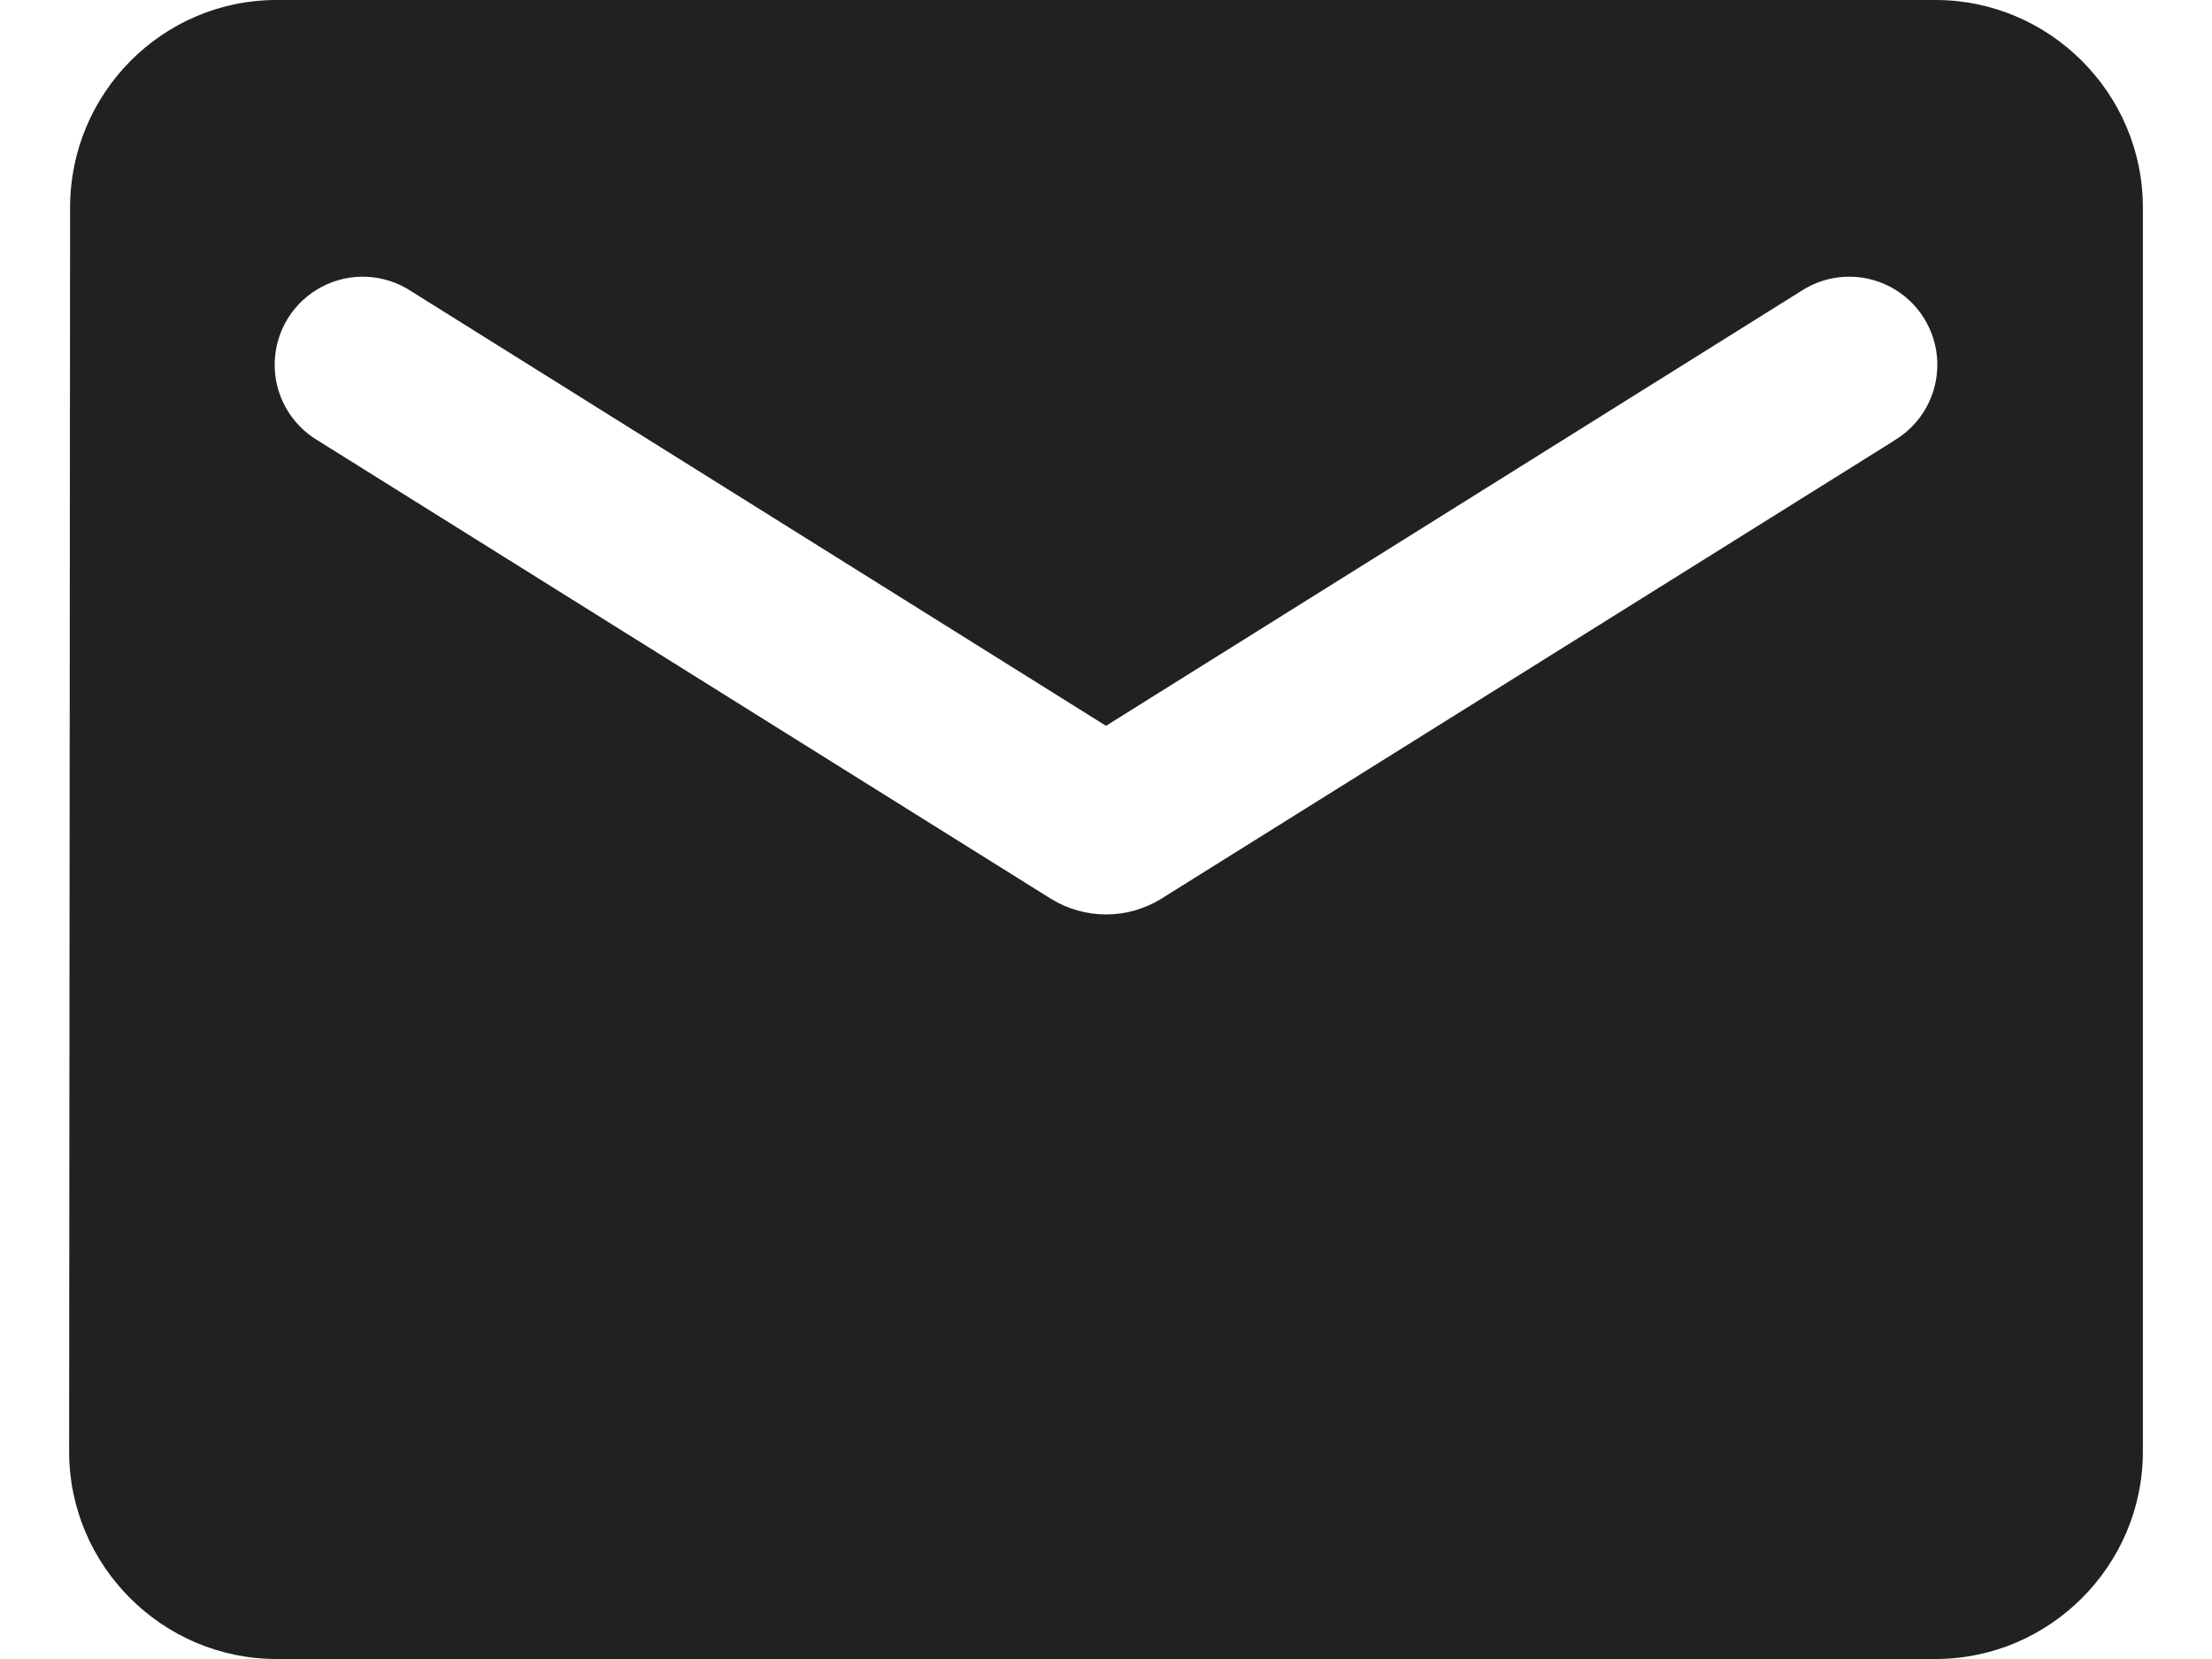
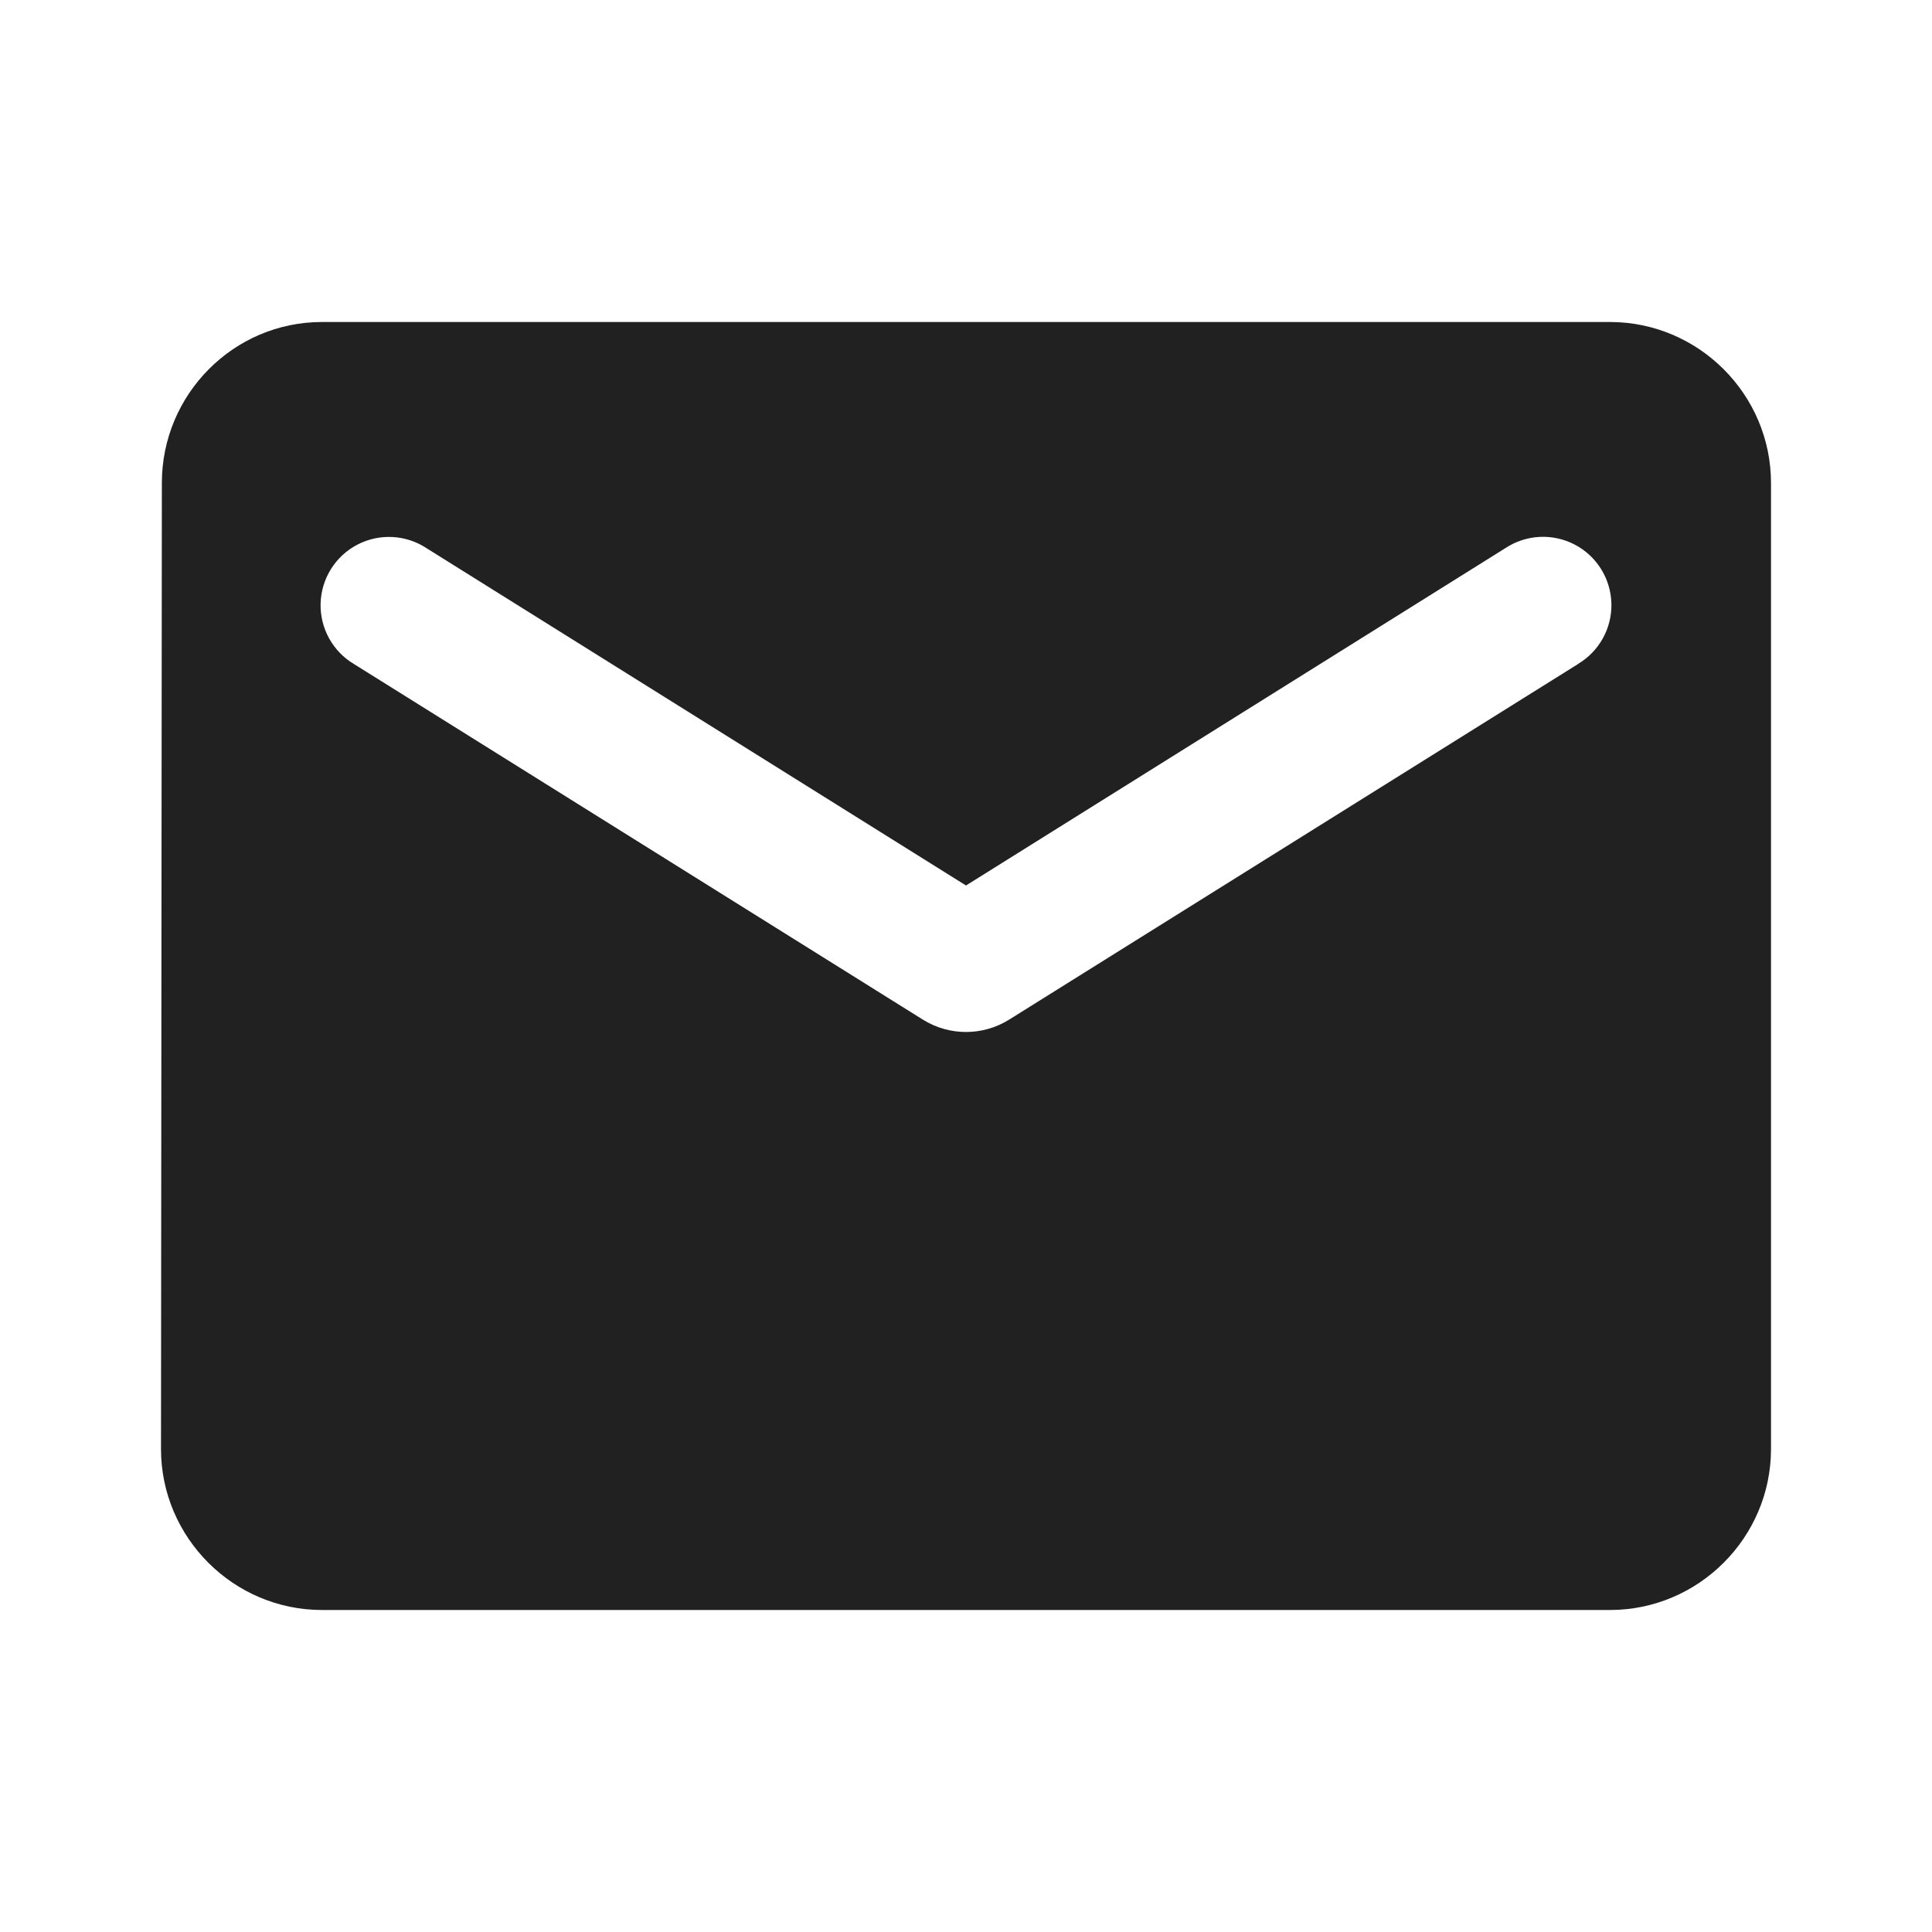
- <svg xmlns="http://www.w3.org/2000/svg" width="16" height="12" fill="none">
-   <path d="M14 0H2C1.175 0 .507.675.507 1.5l-.007 9c0 .825.675 1.5 1.5 1.5h12c.825 0 1.5-.675 1.5-1.5v-9C15.5.675 14.825 0 14 0Zm-.3 3.188L8.398 6.502a.759.759 0 0 1-.795 0L2.3 3.187a.637.637 0 1 1 .675-1.08L8 5.25l5.025-3.143a.637.637 0 1 1 .675 1.08Z" fill="#212121" />
+ <svg xmlns="http://www.w3.org/2000/svg" width="18" height="18" fill="none">
+   <path d="M15 3H3c-.825 0-1.492.675-1.492 1.5l-.008 9c0 .825.675 1.5 1.5 1.5h12c.825 0 1.5-.675 1.5-1.5v-9c0-.825-.675-1.5-1.5-1.5Zm-.3 3.188L9.398 9.502a.759.759 0 0 1-.796 0L3.3 6.188a.637.637 0 1 1 .675-1.08L9 8.25l5.025-3.143a.637.637 0 1 1 .675 1.08Z" fill="#212121" />
</svg>
